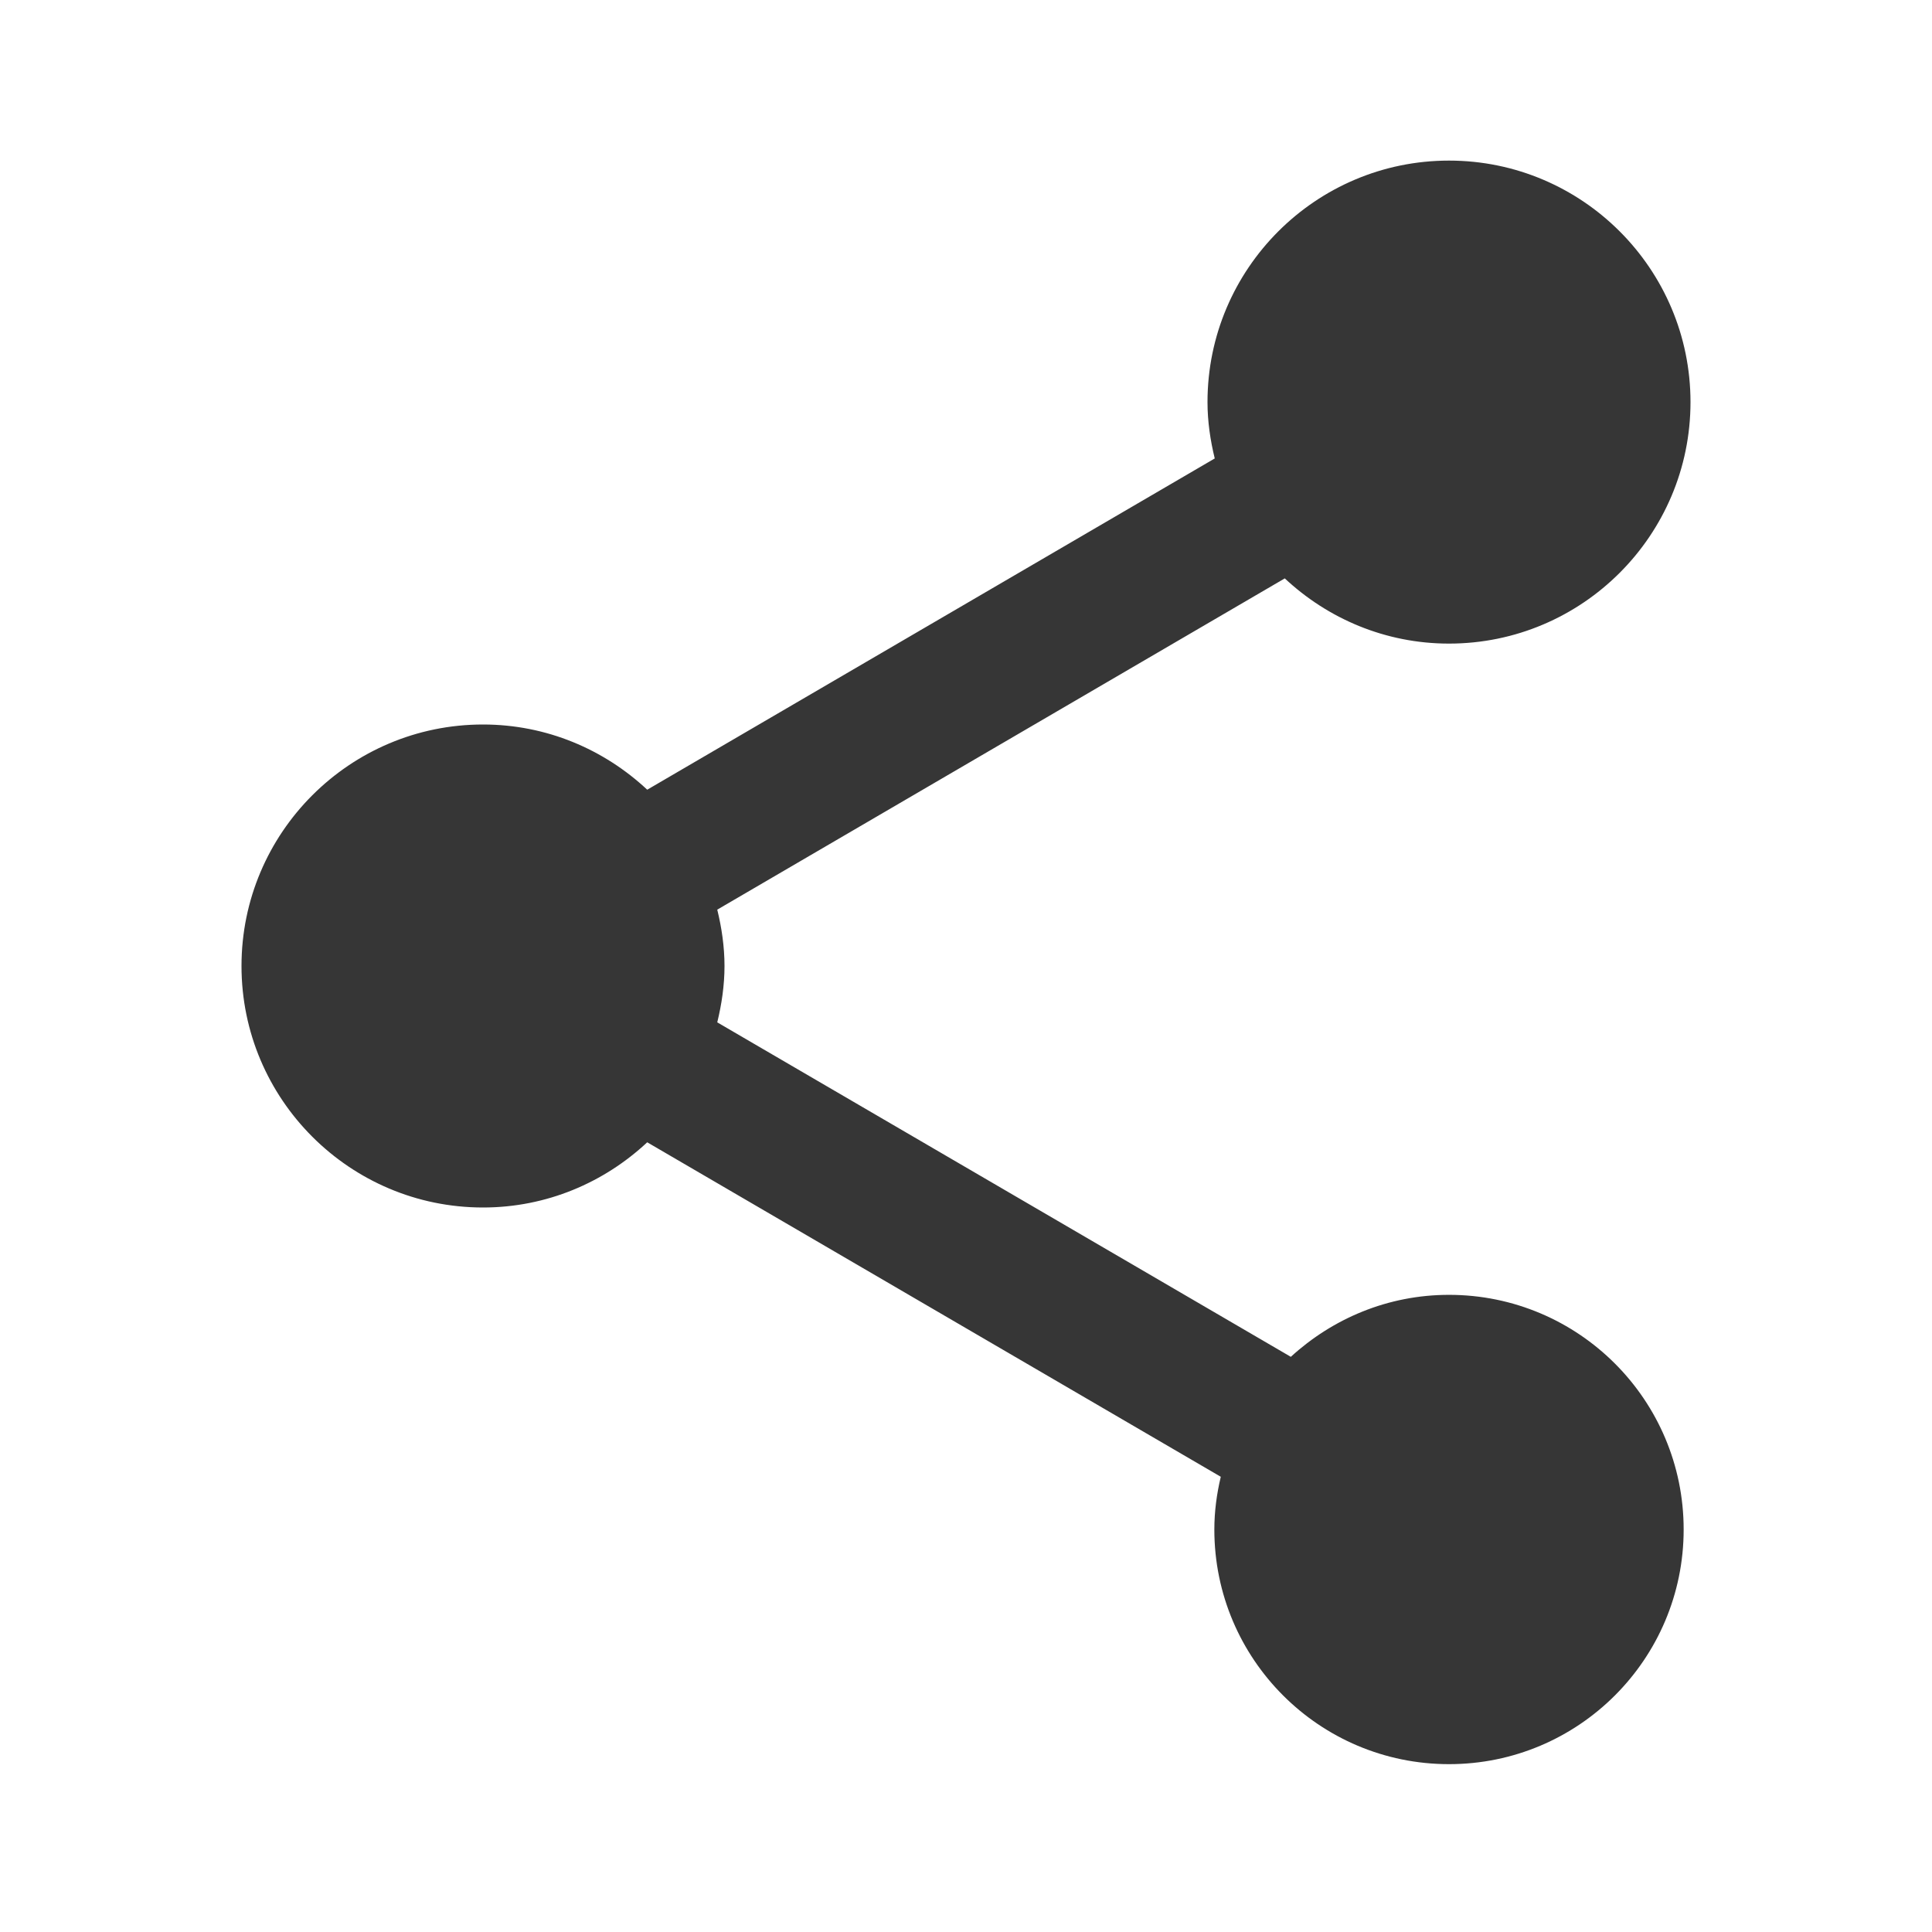
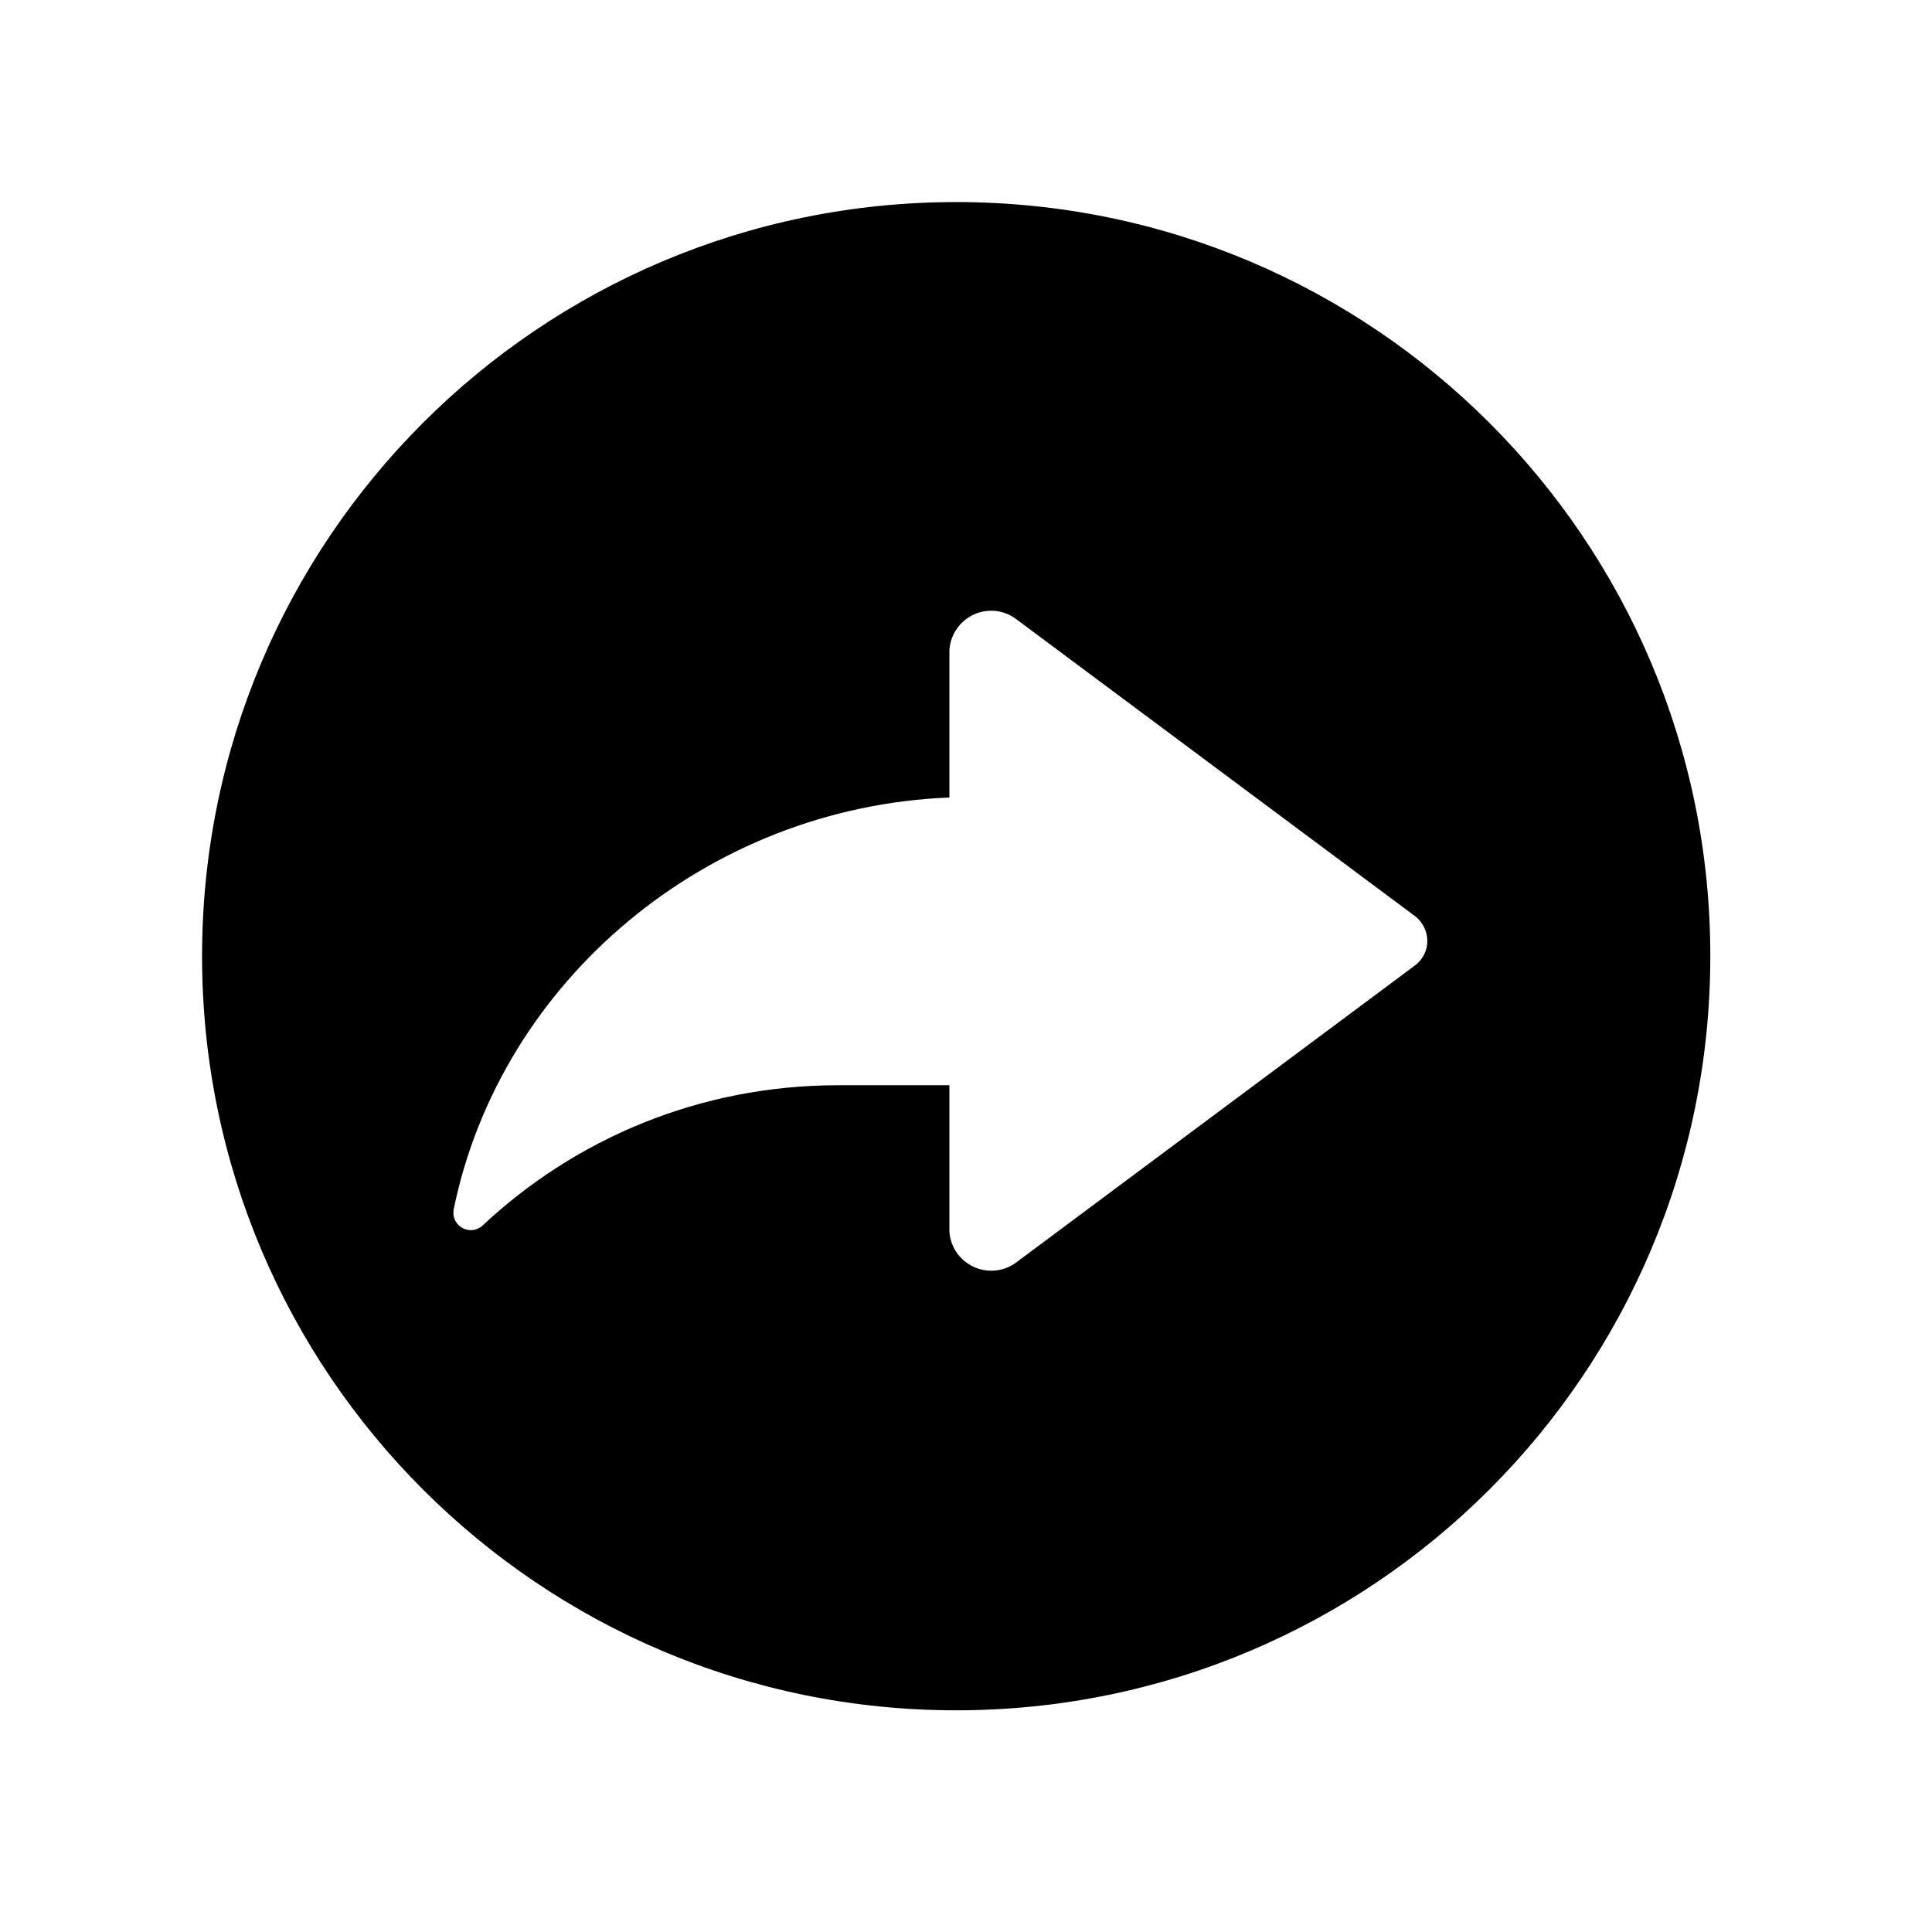
- <svg xmlns="http://www.w3.org/2000/svg" t="1547278236918" class="icon" style="" viewBox="0 0 1024 1024" version="1.1" p-id="4638" width="24" height="24">
+ <svg xmlns="http://www.w3.org/2000/svg" t="1547556167852" class="icon" style="" viewBox="0 0 1024 1024" version="1.1" p-id="2448" width="24" height="24">
  <defs>
    <style type="text/css" />
  </defs>
-   <path d="M768 686.293c-32.427 0-61.653 12.587-83.84 32.853L380.16 541.867c2.347-9.6 3.84-19.627 3.84-29.867s-1.493-20.267-3.84-29.867l300.8-175.573c22.827 21.333 53.333 34.56 87.04 34.56 70.613 0 128-57.387 128-128s-57.387-128-128-128-128 57.387-128 128c0 10.24 1.493 20.267 3.84 29.867l-300.8 175.573c-22.827-21.333-53.333-34.56-87.04-34.56-70.613 0-128 57.387-128 128s57.387 128 128 128c33.707 0 64.213-13.227 87.04-34.56l304 177.28c-2.133 8.96-3.413 18.347-3.413 27.947A124.373 124.373 0 1 0 768 686.293z" p-id="4639" fill="#363636" />
+   <path d="M506.8 107.1C286 107.1 107.1 286 107.1 506.8S286 906.5 506.8 906.5s399.7-178.9 399.7-399.7c0.1-220.7-178.9-399.7-399.7-399.7z m243.7 404.2L538.9 668.9c-3.7 2.9-8.4 4.6-13.5 4.6-11.8 0-21.4-9.1-22.2-20.6v-77.7h-59c-73.3 0-139.6 28.4-188.9 74.8-1.6 1.2-3.5 2-5.7 2-5.1 0-9.3-4.1-9.3-9.2 0-0.5 0.1-1 0.1-1.5 24.7-121.4 134.2-213.5 262.8-218.6v-78.4c0.9-11.5 10.4-20.6 22.2-20.6 4.8 0 9.4 1.6 13 4.3l212.3 158.1c3.5 3.1 5.8 7.6 5.8 12.5 0.1 5.1-2.3 9.6-6 12.7z" p-id="2449" />
</svg>
